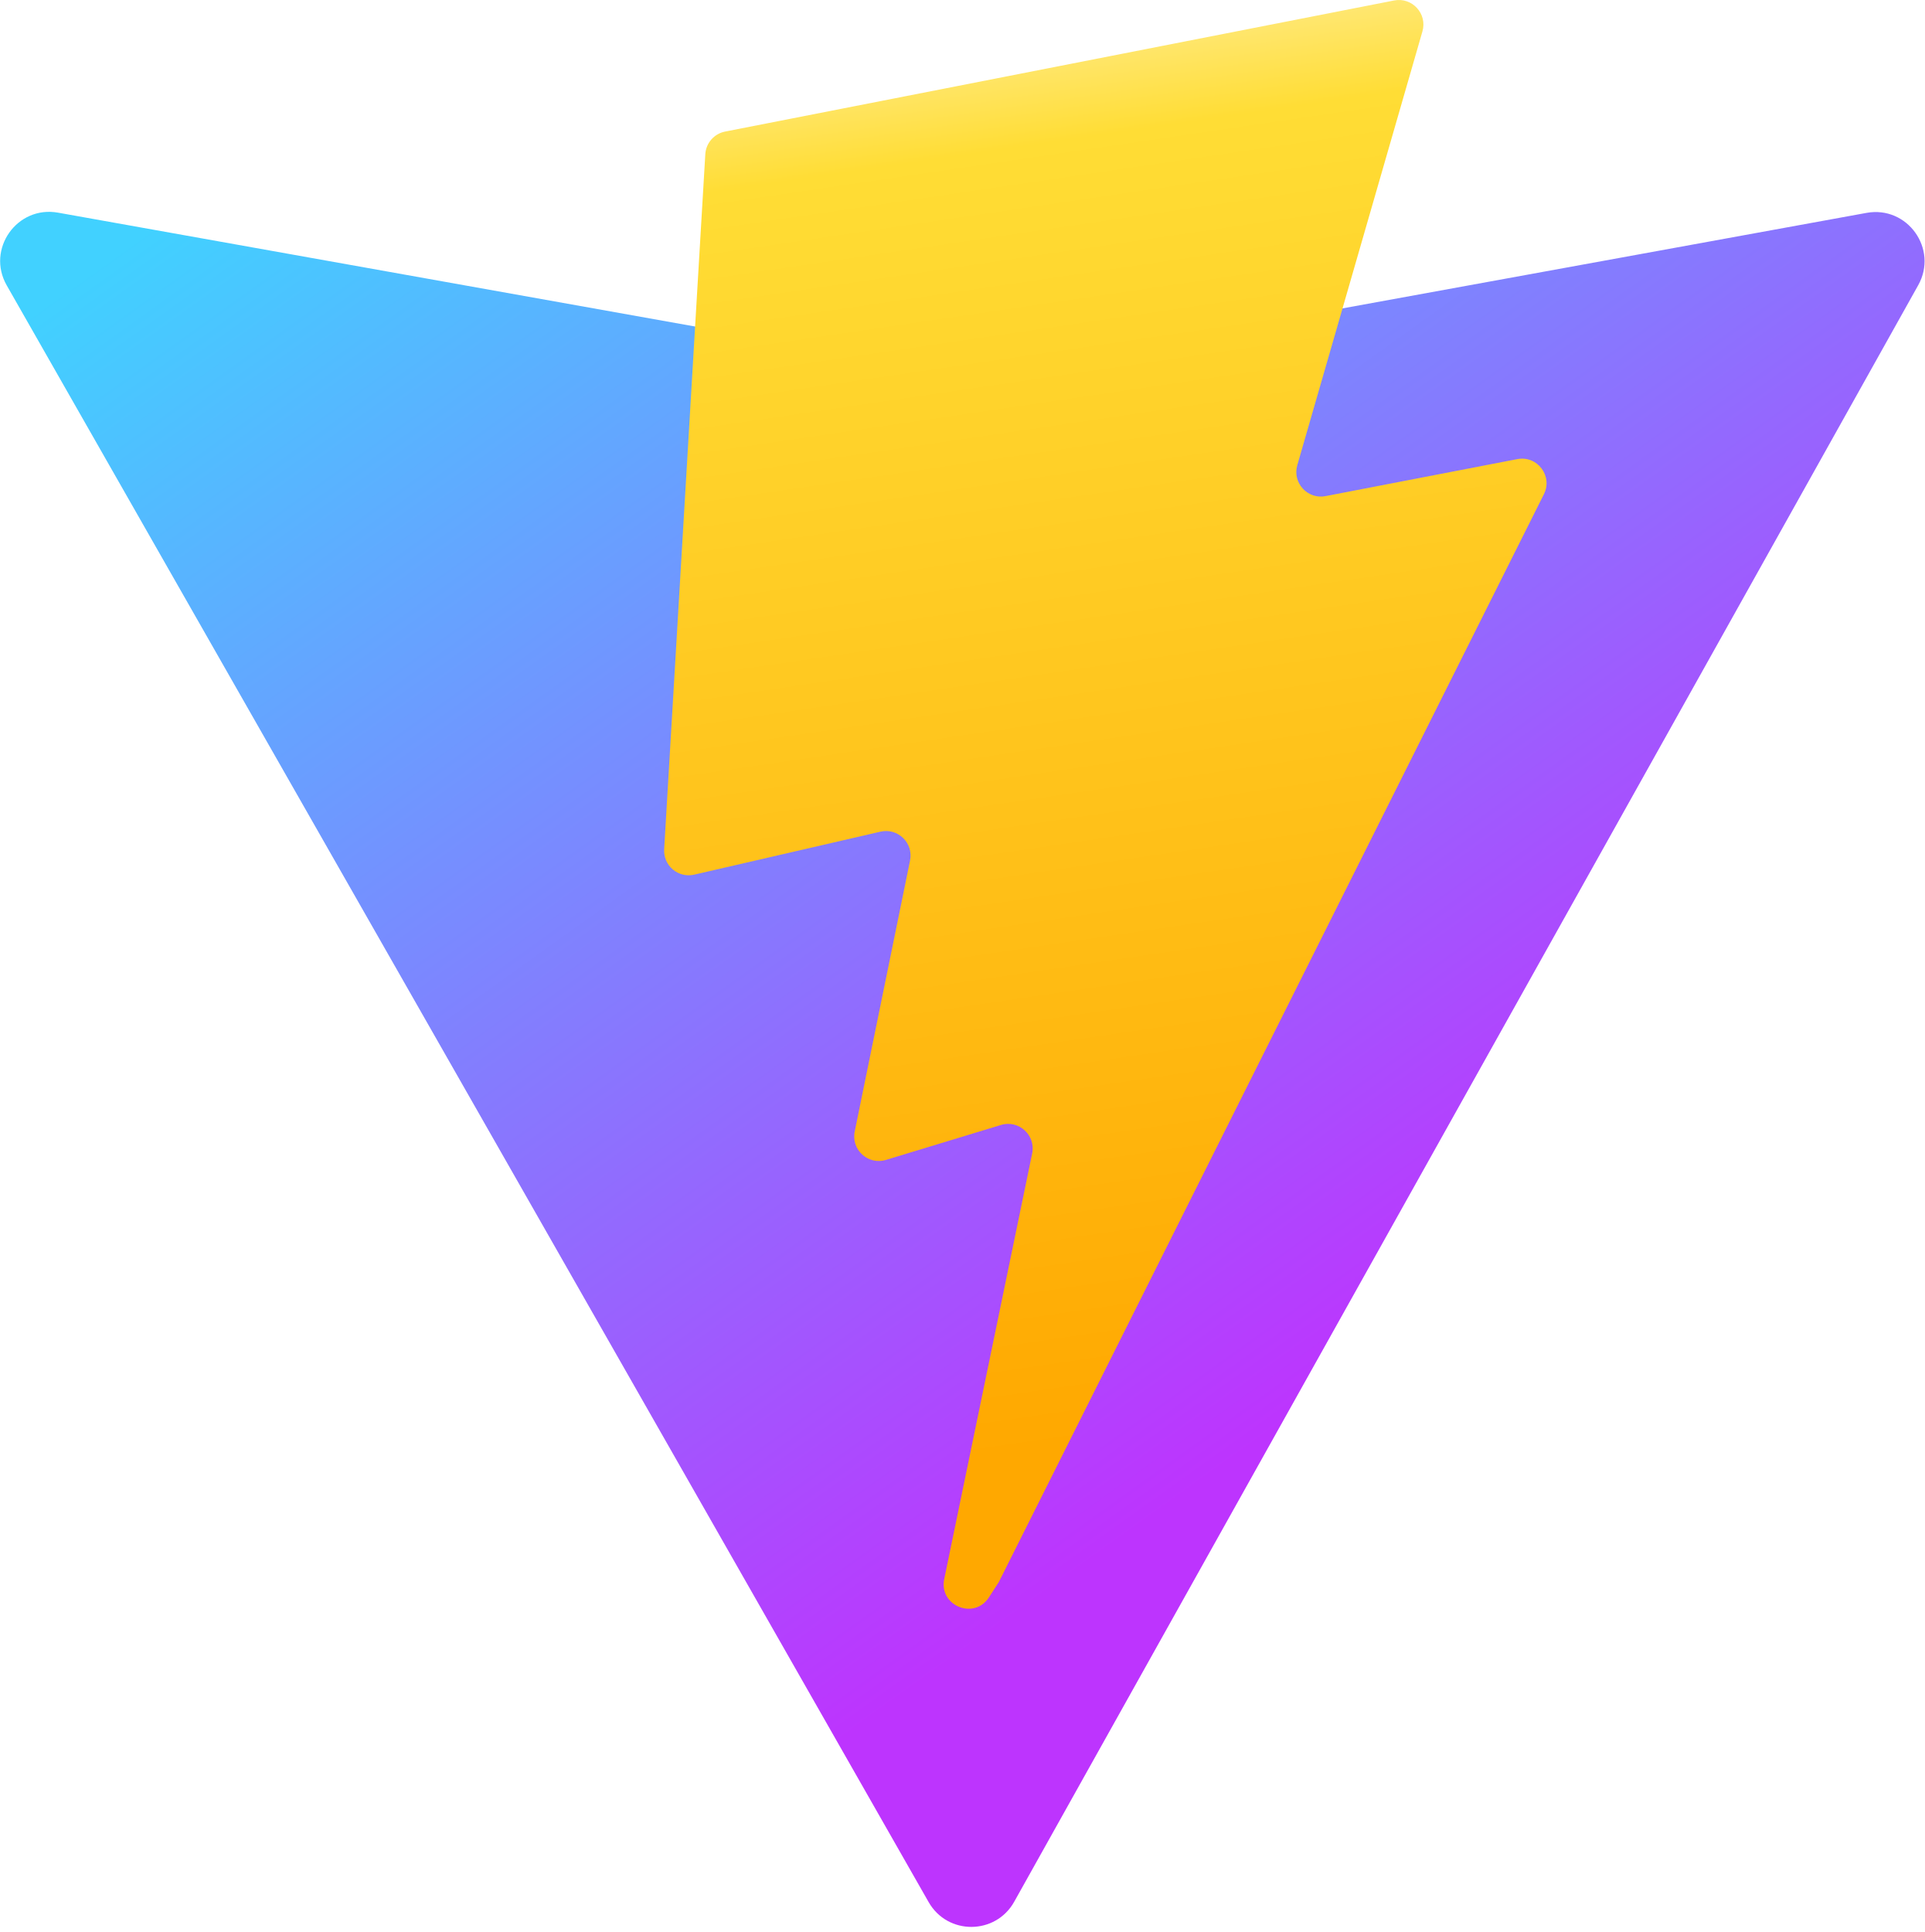
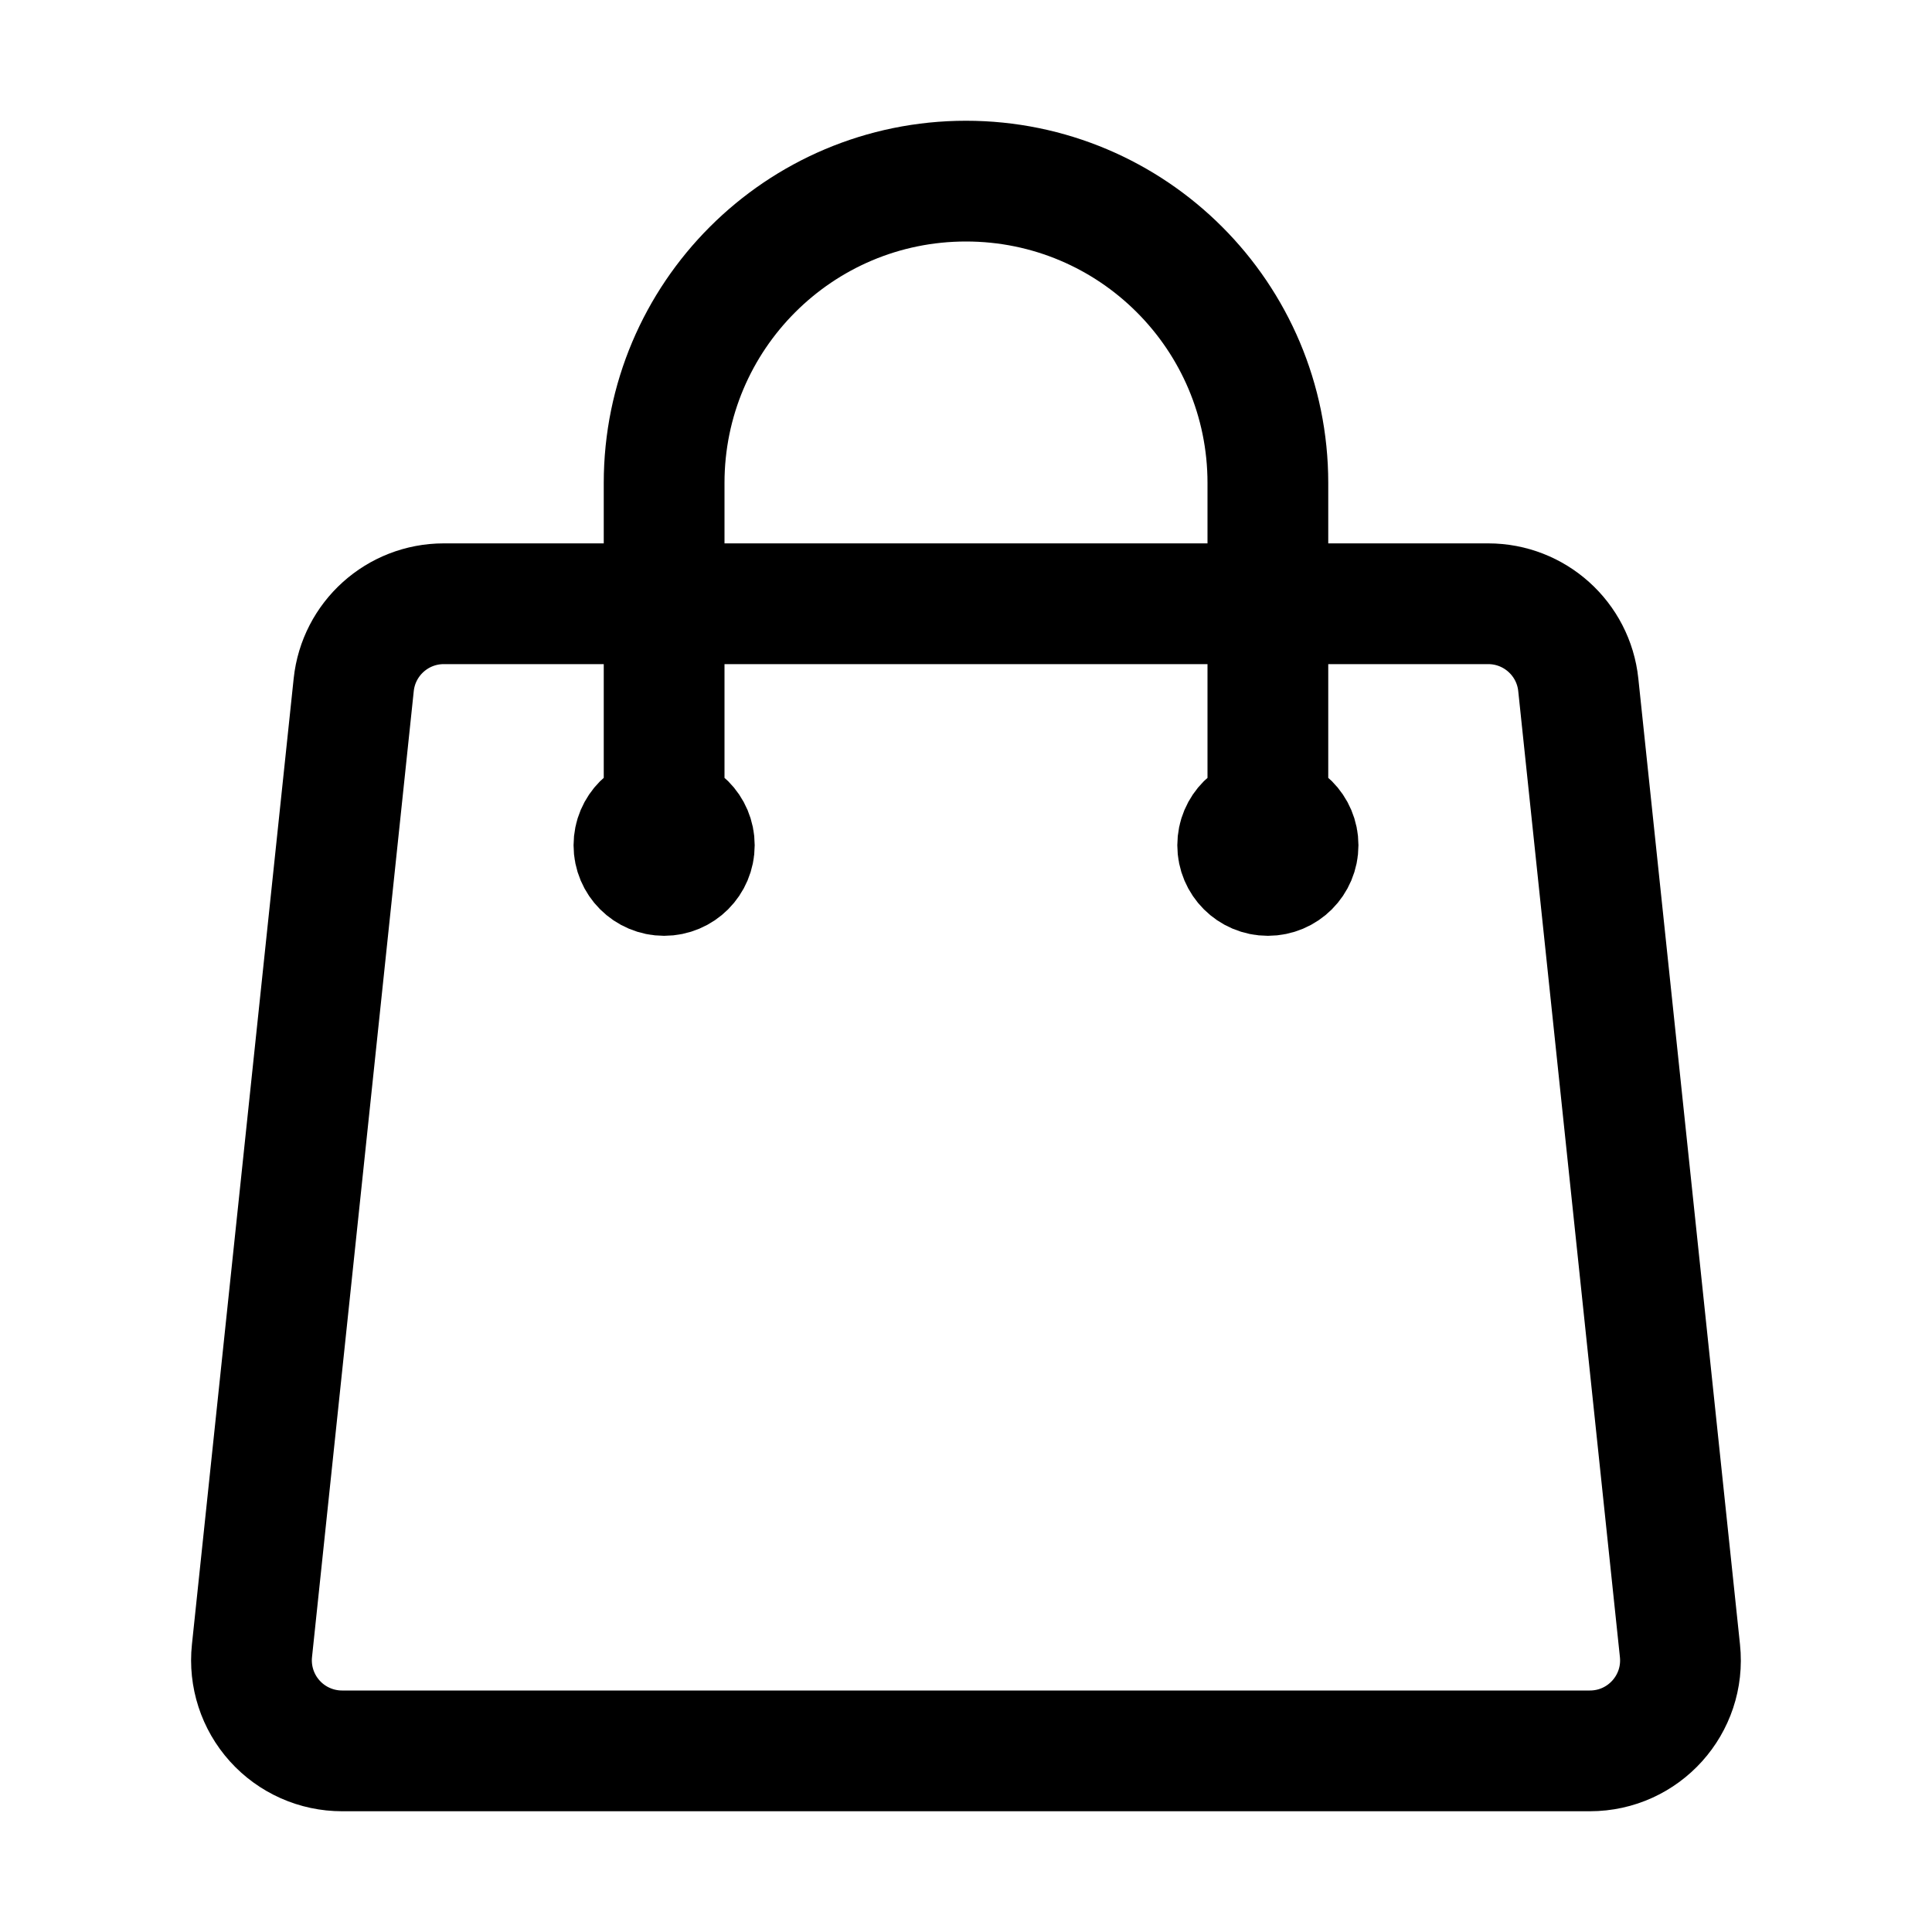
- <svg xmlns="http://www.w3.org/2000/svg" aria-hidden="true" role="img" class="iconify iconify--logos" width="31.88" height="32" preserveAspectRatio="xMidYMid meet" viewBox="0 0 256 257">
-   <defs>
-     <linearGradient id="IconifyId1813088fe1fbc01fb466" x1="-.828%" x2="57.636%" y1="7.652%" y2="78.411%">
-       <stop offset="0%" stop-color="#41D1FF" />
-       <stop offset="100%" stop-color="#BD34FE" />
-     </linearGradient>
-     <linearGradient id="IconifyId1813088fe1fbc01fb467" x1="43.376%" x2="50.316%" y1="2.242%" y2="89.03%">
-       <stop offset="0%" stop-color="#FFEA83" />
-       <stop offset="8.333%" stop-color="#FFDD35" />
-       <stop offset="100%" stop-color="#FFA800" />
-     </linearGradient>
-   </defs>
-   <path fill="url(#IconifyId1813088fe1fbc01fb466)" d="M255.153 37.938L134.897 252.976c-2.483 4.44-8.862 4.466-11.382.048L.875 37.958c-2.746-4.814 1.371-10.646 6.827-9.67l120.385 21.517a6.537 6.537 0 0 0 2.322-.004l117.867-21.483c5.438-.991 9.574 4.796 6.877 9.62Z" />
-   <path fill="url(#IconifyId1813088fe1fbc01fb467)" d="M185.432.063L96.44 17.501a3.268 3.268 0 0 0-2.634 3.014l-5.474 92.456a3.268 3.268 0 0 0 3.997 3.378l24.777-5.718c2.318-.535 4.413 1.507 3.936 3.838l-7.361 36.047c-.495 2.426 1.782 4.5 4.151 3.78l15.304-4.649c2.372-.72 4.652 1.36 4.15 3.788l-11.698 56.621c-.732 3.542 3.979 5.473 5.943 2.437l1.313-2.028l72.516-144.72c1.215-2.423-.88-5.186-3.54-4.672l-25.505 4.922c-2.396.462-4.435-1.77-3.759-4.114l16.646-57.705c.677-2.35-1.37-4.583-3.769-4.113Z" />
+ <svg xmlns="http://www.w3.org/2000/svg" fill="none" viewBox="0 0 24 24" stroke-width="1.5" stroke="currentColor" class="size-6">
+   <path stroke-linecap="round" stroke-linejoin="round" d="M15.75 10.5V6a3.75 3.75 0 1 0-7.5 0v4.5m11.356-1.993 1.263 12c.07.665-.45 1.243-1.119 1.243H4.25a1.125 1.125 0 0 1-1.12-1.243l1.264-12A1.125 1.125 0 0 1 5.513 7.5h12.974c.576 0 1.059.435 1.119 1.007ZM8.625 10.5a.375.375 0 1 1-.75 0 .375.375 0 0 1 .75 0Zm7.5 0a.375.375 0 1 1-.75 0 .375.375 0 0 1 .75 0Z" />
</svg>
